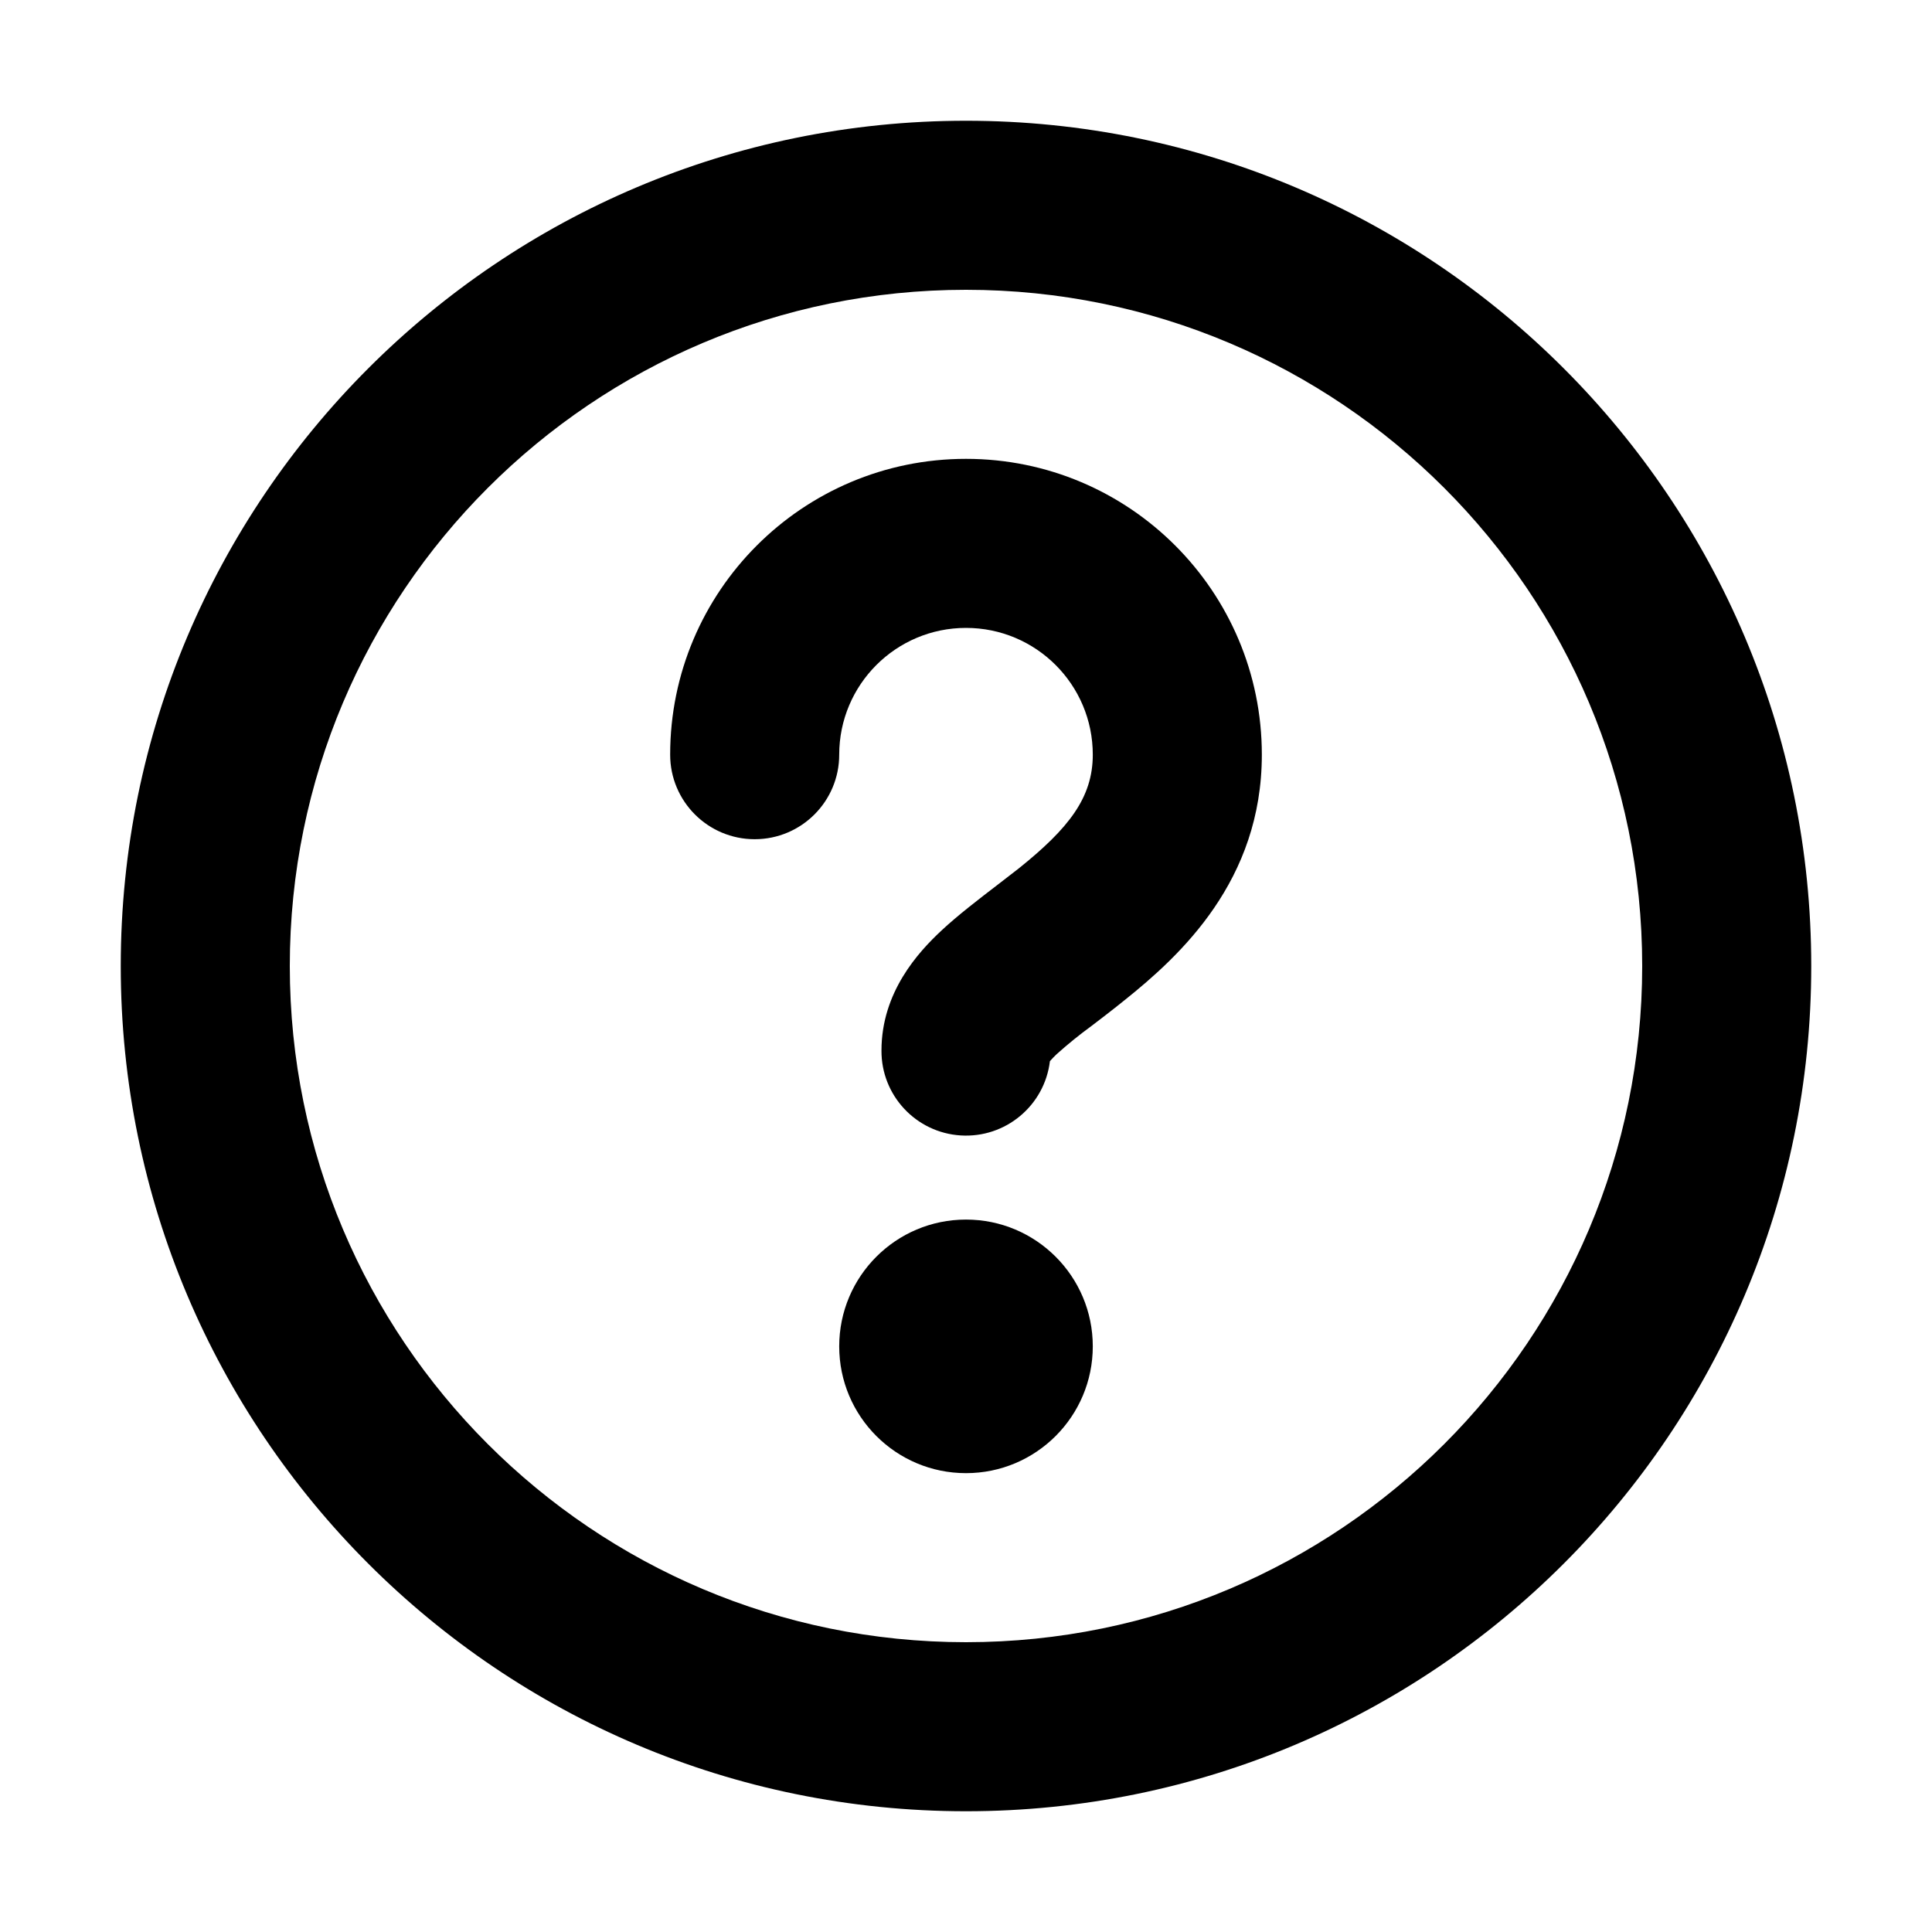
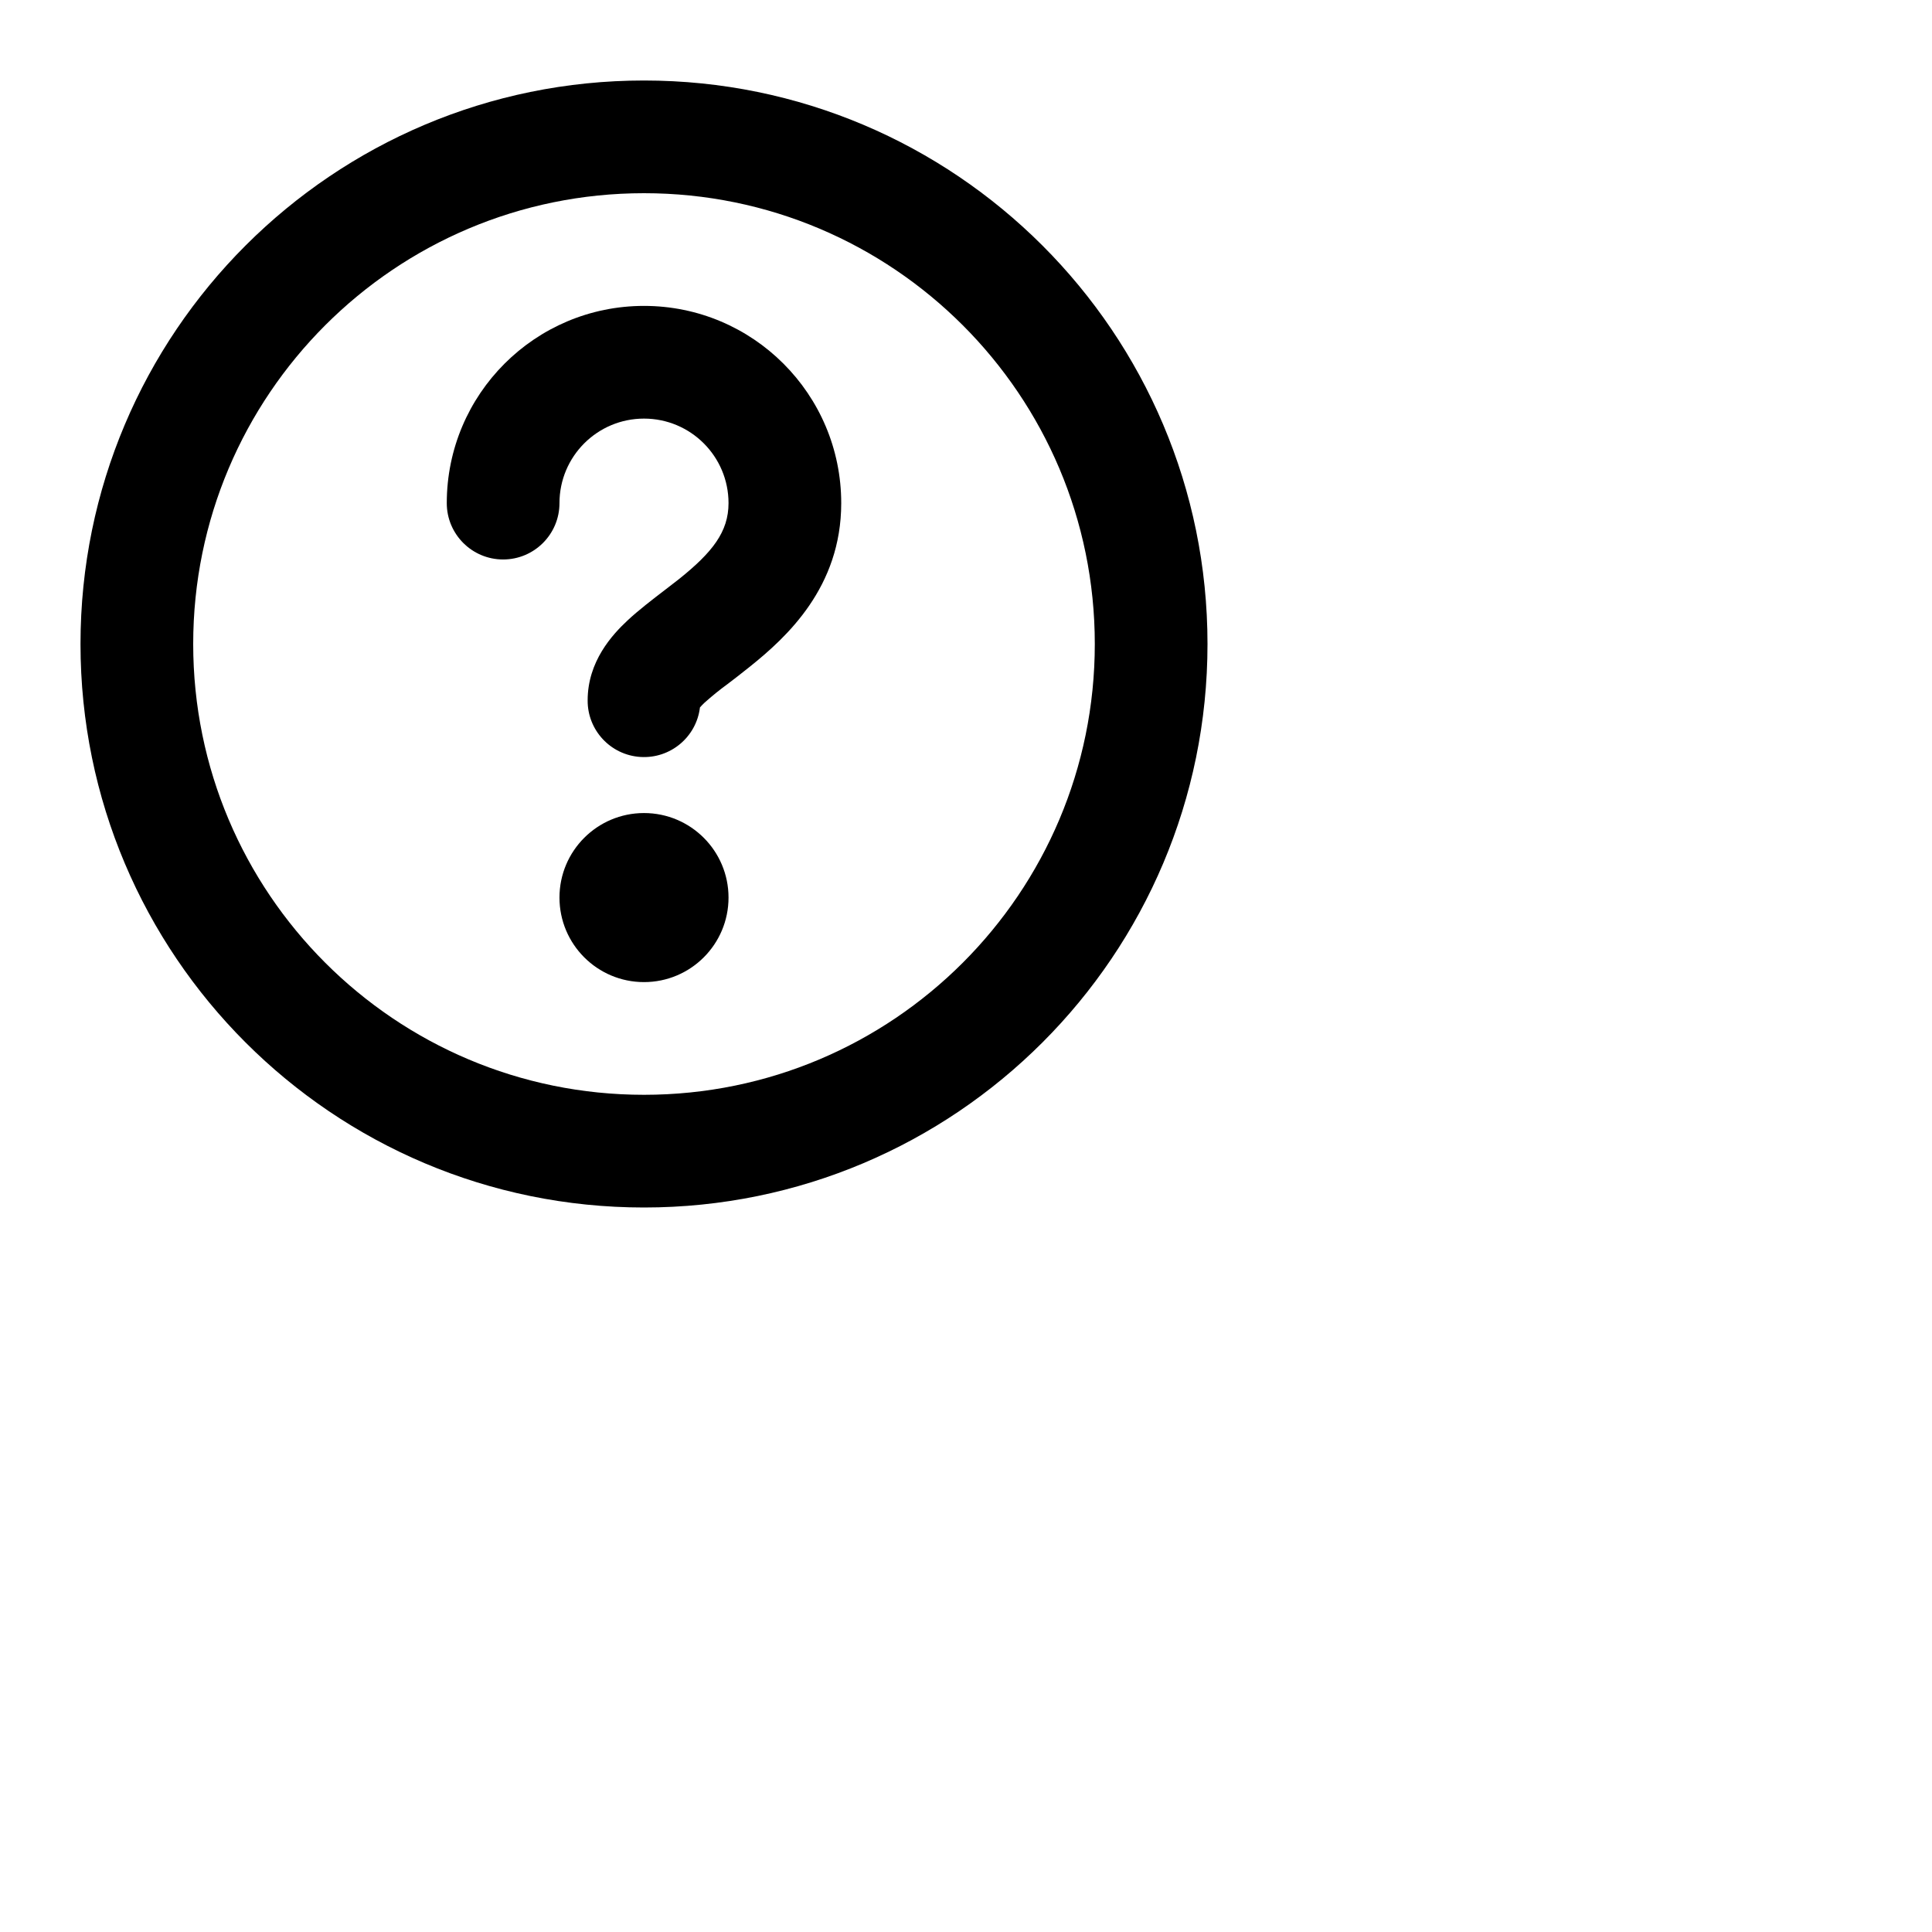
- <svg xmlns="http://www.w3.org/2000/svg" fill="none" viewBox="0 0 16 16">
+ <svg xmlns="http://www.w3.org/2000/svg" fill="none" viewBox="0 0 24 24">
  <path fill="currentColor" fill-rule="evenodd" d="M8 2.4a5.6 5.6 0 100 11.2A5.6 5.6 0 008 2.4zM1 8a7 7 0 1114 0A7 7 0 011 8z" clip-rule="evenodd" />
  <path fill="currentColor" d="M9.05 11.15a1.05 1.05 0 11-2.1 0 1.05 1.05 0 012.1 0z" />
  <path fill="currentColor" fill-rule="evenodd" d="M8 5.2c-.58 0-1.05.47-1.05 1.05a.7.7 0 11-1.4 0 2.45 2.45 0 114.9 0c0 1.043-.674 1.663-1.138 2.034-.108.087-.196.154-.272.212a3.675 3.675 0 00-.289.234.847.847 0 00-.056.058A.7.7 0 017.3 8.7c0-.483.304-.814.496-.993.132-.124.316-.265.47-.383l.172-.133c.411-.33.612-.584.612-.941 0-.58-.47-1.05-1.05-1.05z" clip-rule="evenodd" />
</svg>
